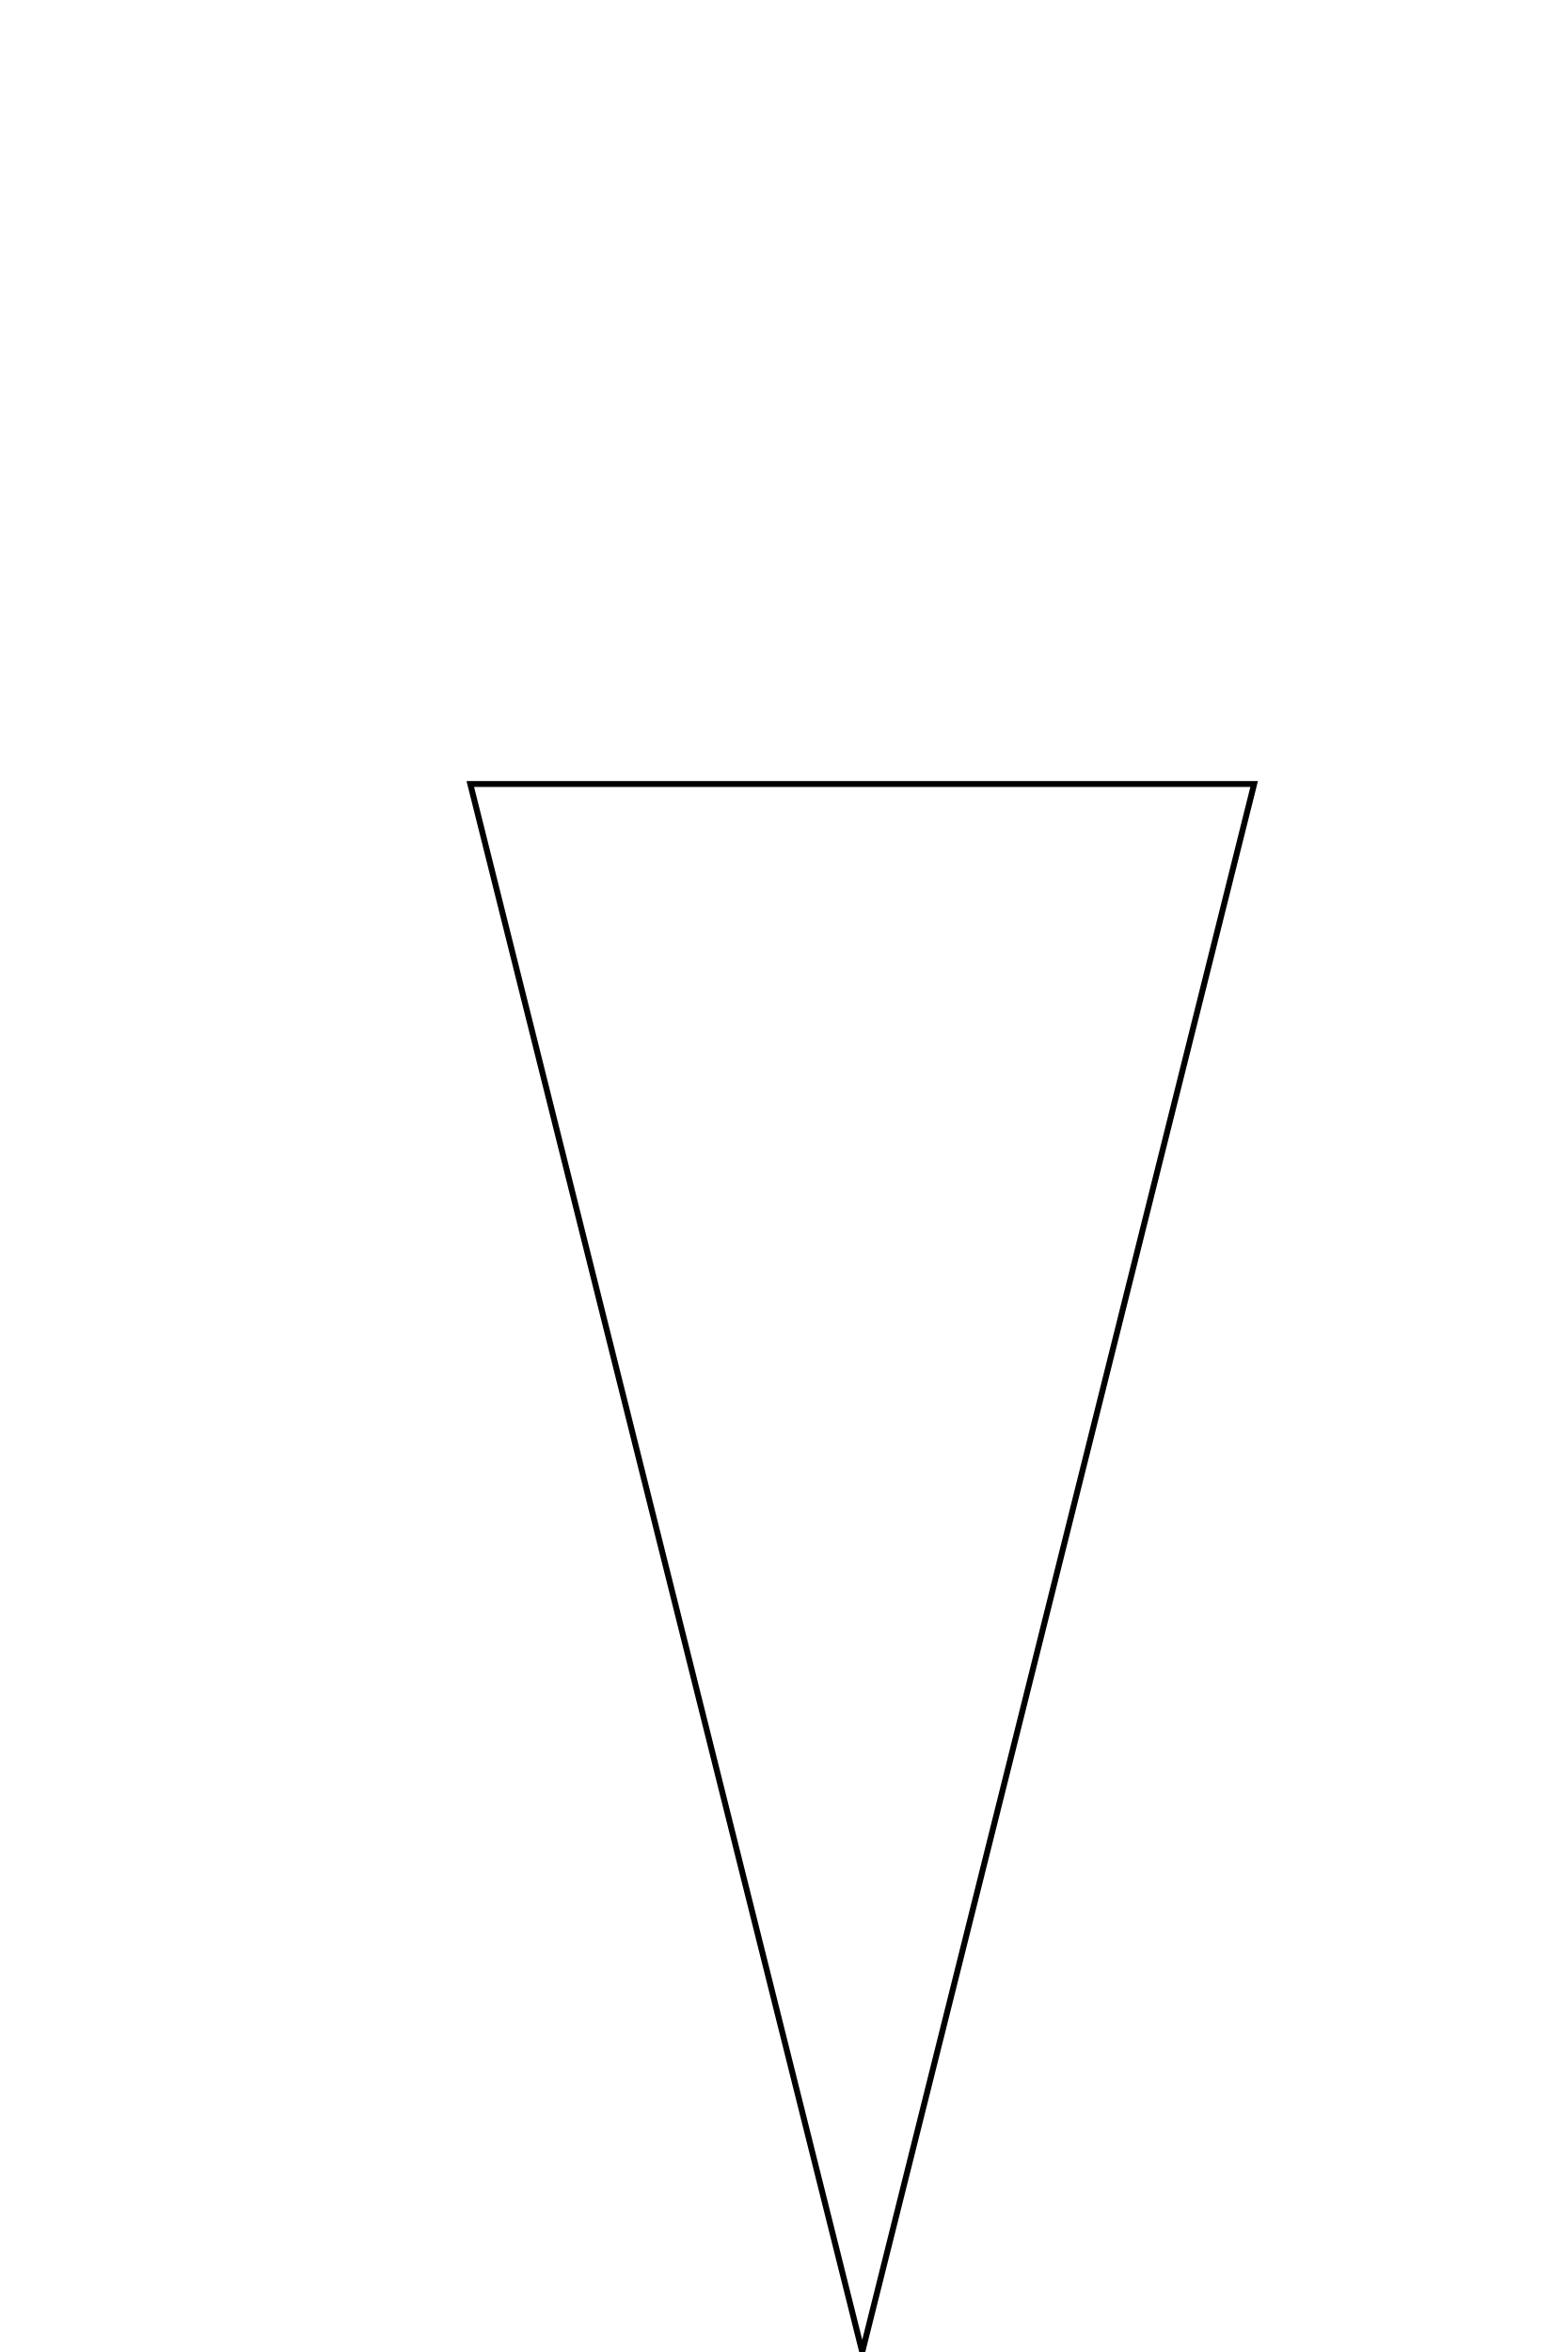
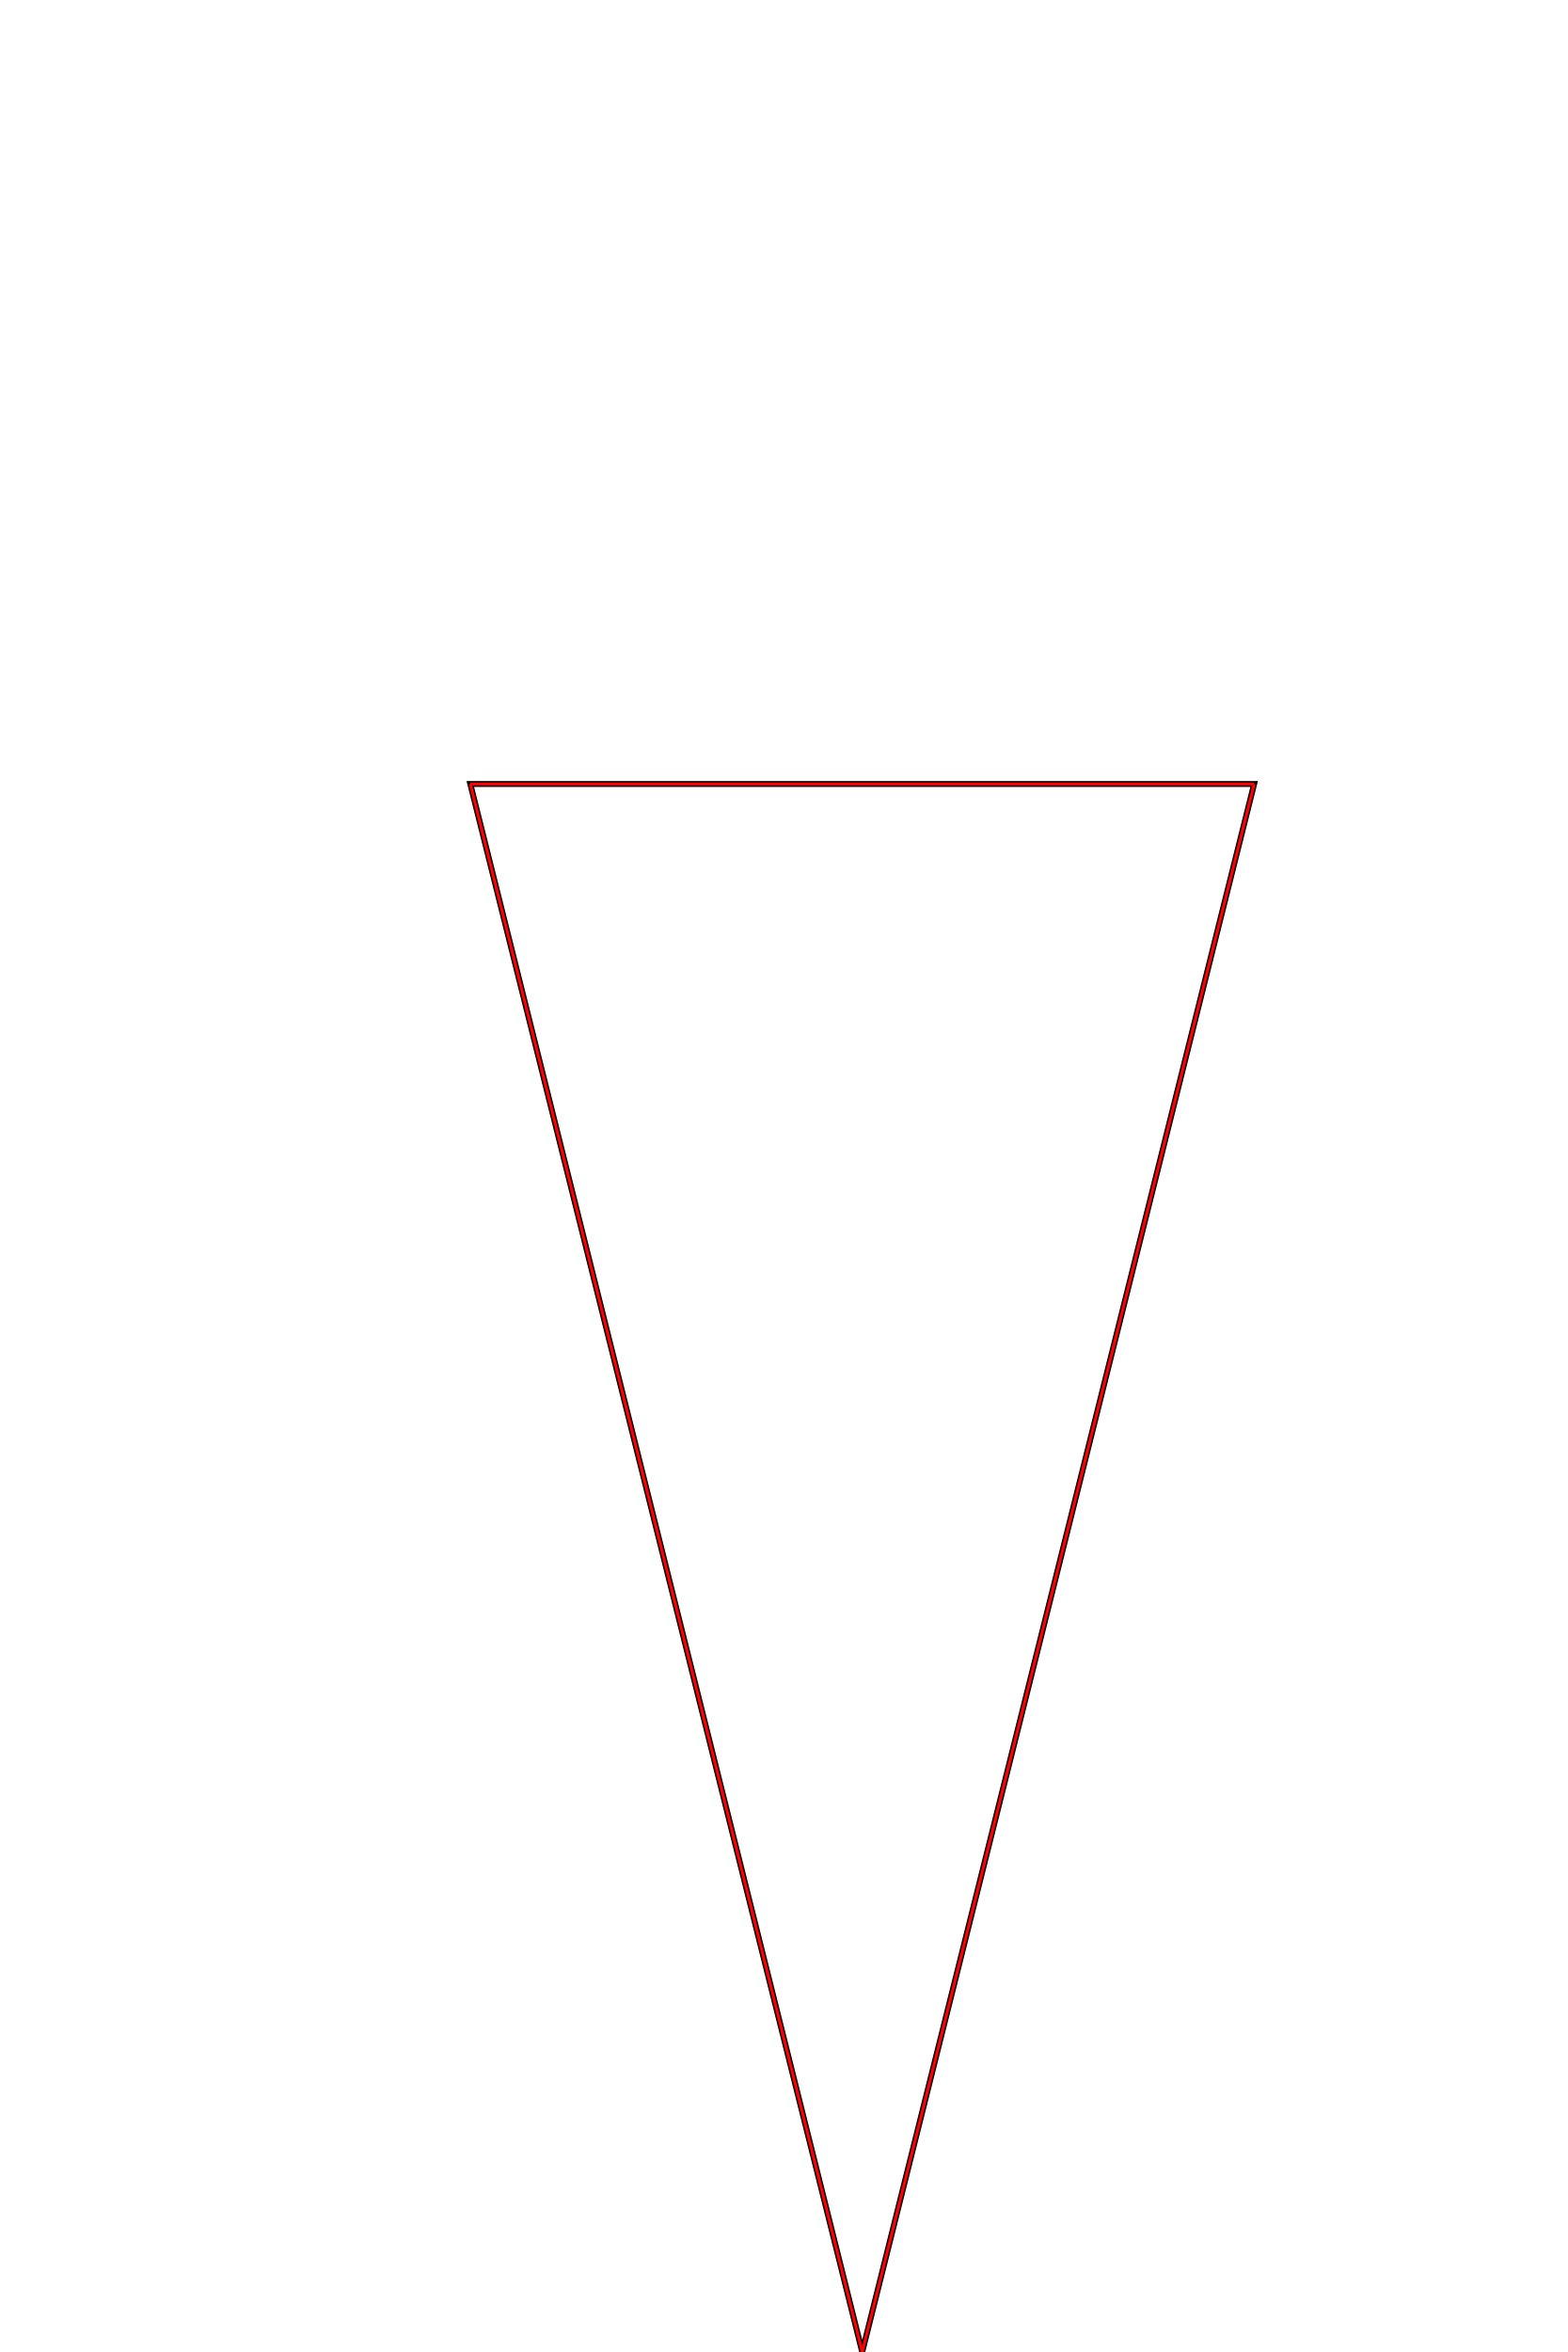
<svg xmlns="http://www.w3.org/2000/svg" width="100cm" height="150cm" viewBox="0 0 100 150" version="1.1" id="svg24">
  <g>
    <path d="M 30 50 L 80 50 L 55 150 z" fill="none" stroke="black" stroke-width="0.1mm" style="" />
  </g>
  <g>
    <defs>
      <marker id="arrow-346" viewBox="0 0 10 10" refX="5" refY="5" markerWidth="1" markerHeight="1" orient="auto-start-reverse">
        <path d="M 5 0 l 10 5 l -10 5 z" fill="yellow" stroke="black" stroke-width="0.1" />
      </marker>
    </defs>
-     <path d="M300.0 -850.0 L 800.0 -850.0" style="fill:none;stroke:red;stroke-opacity:1;stroke-width:0.05mm;stroke-linecap:butt;stroke-linejoin:miter;" marker-mid="url(#arrow-346)" />
-     <path d="M800.0 -850.0 L 550.0 150.0" style="fill:none;stroke:red;stroke-opacity:1;stroke-width:0.05mm;stroke-linecap:butt;stroke-linejoin:miter;" marker-mid="url(#arrow-346)" />
-     <path d="M550.0 150.0 L 300.0 -850.0" style="fill:none;stroke:red;stroke-opacity:1;stroke-width:0.05mm;stroke-linecap:butt;stroke-linejoin:miter;" marker-mid="url(#arrow-346)" />
+     <path d="M30.0 50.0 L 80.0 50.0" style="fill:none;stroke:red;stroke-opacity:1;stroke-width:0.05mm;stroke-linecap:butt;stroke-linejoin:miter;" marker-mid="url(#arrow-346)" />
+     <path d="M80.0 50.0 L 55.0 150.0" style="fill:none;stroke:red;stroke-opacity:1;stroke-width:0.05mm;stroke-linecap:butt;stroke-linejoin:miter;" marker-mid="url(#arrow-346)" />
+     <path d="M55.0 150.0 L 30.0 50.0" style="fill:none;stroke:red;stroke-opacity:1;stroke-width:0.05mm;stroke-linecap:butt;stroke-linejoin:miter;" marker-mid="url(#arrow-346)" />
  </g>
</svg>
